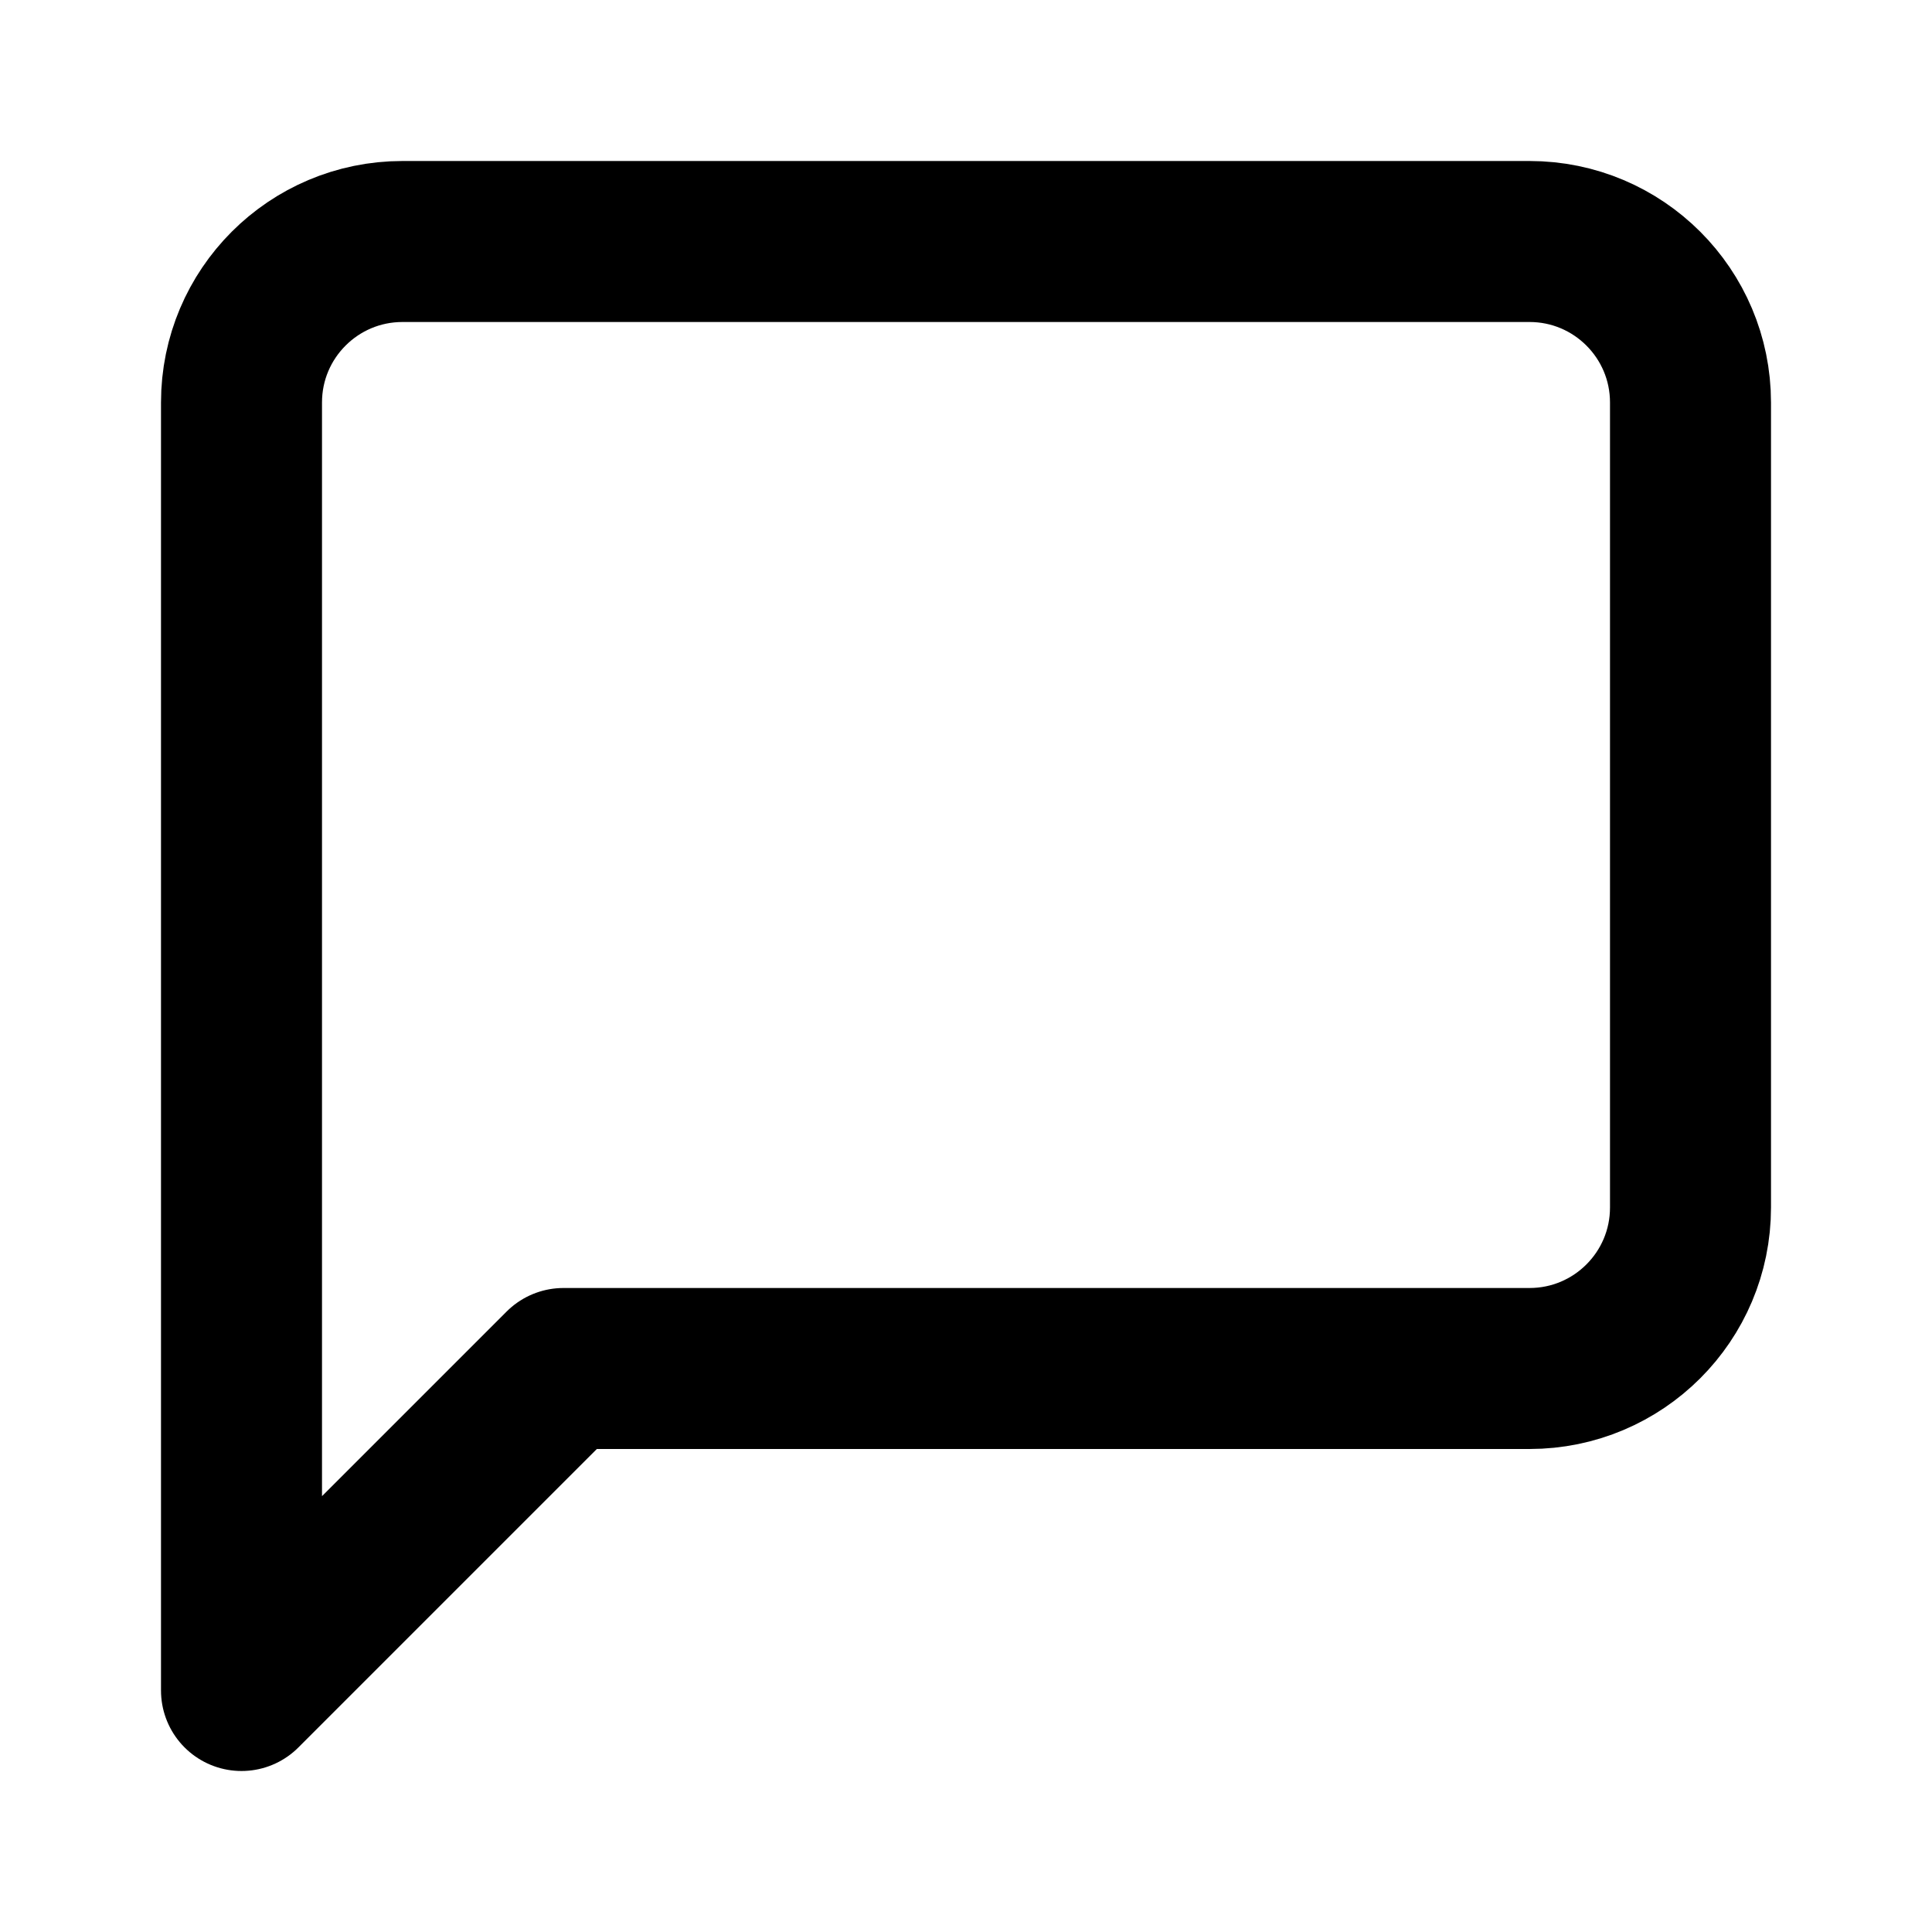
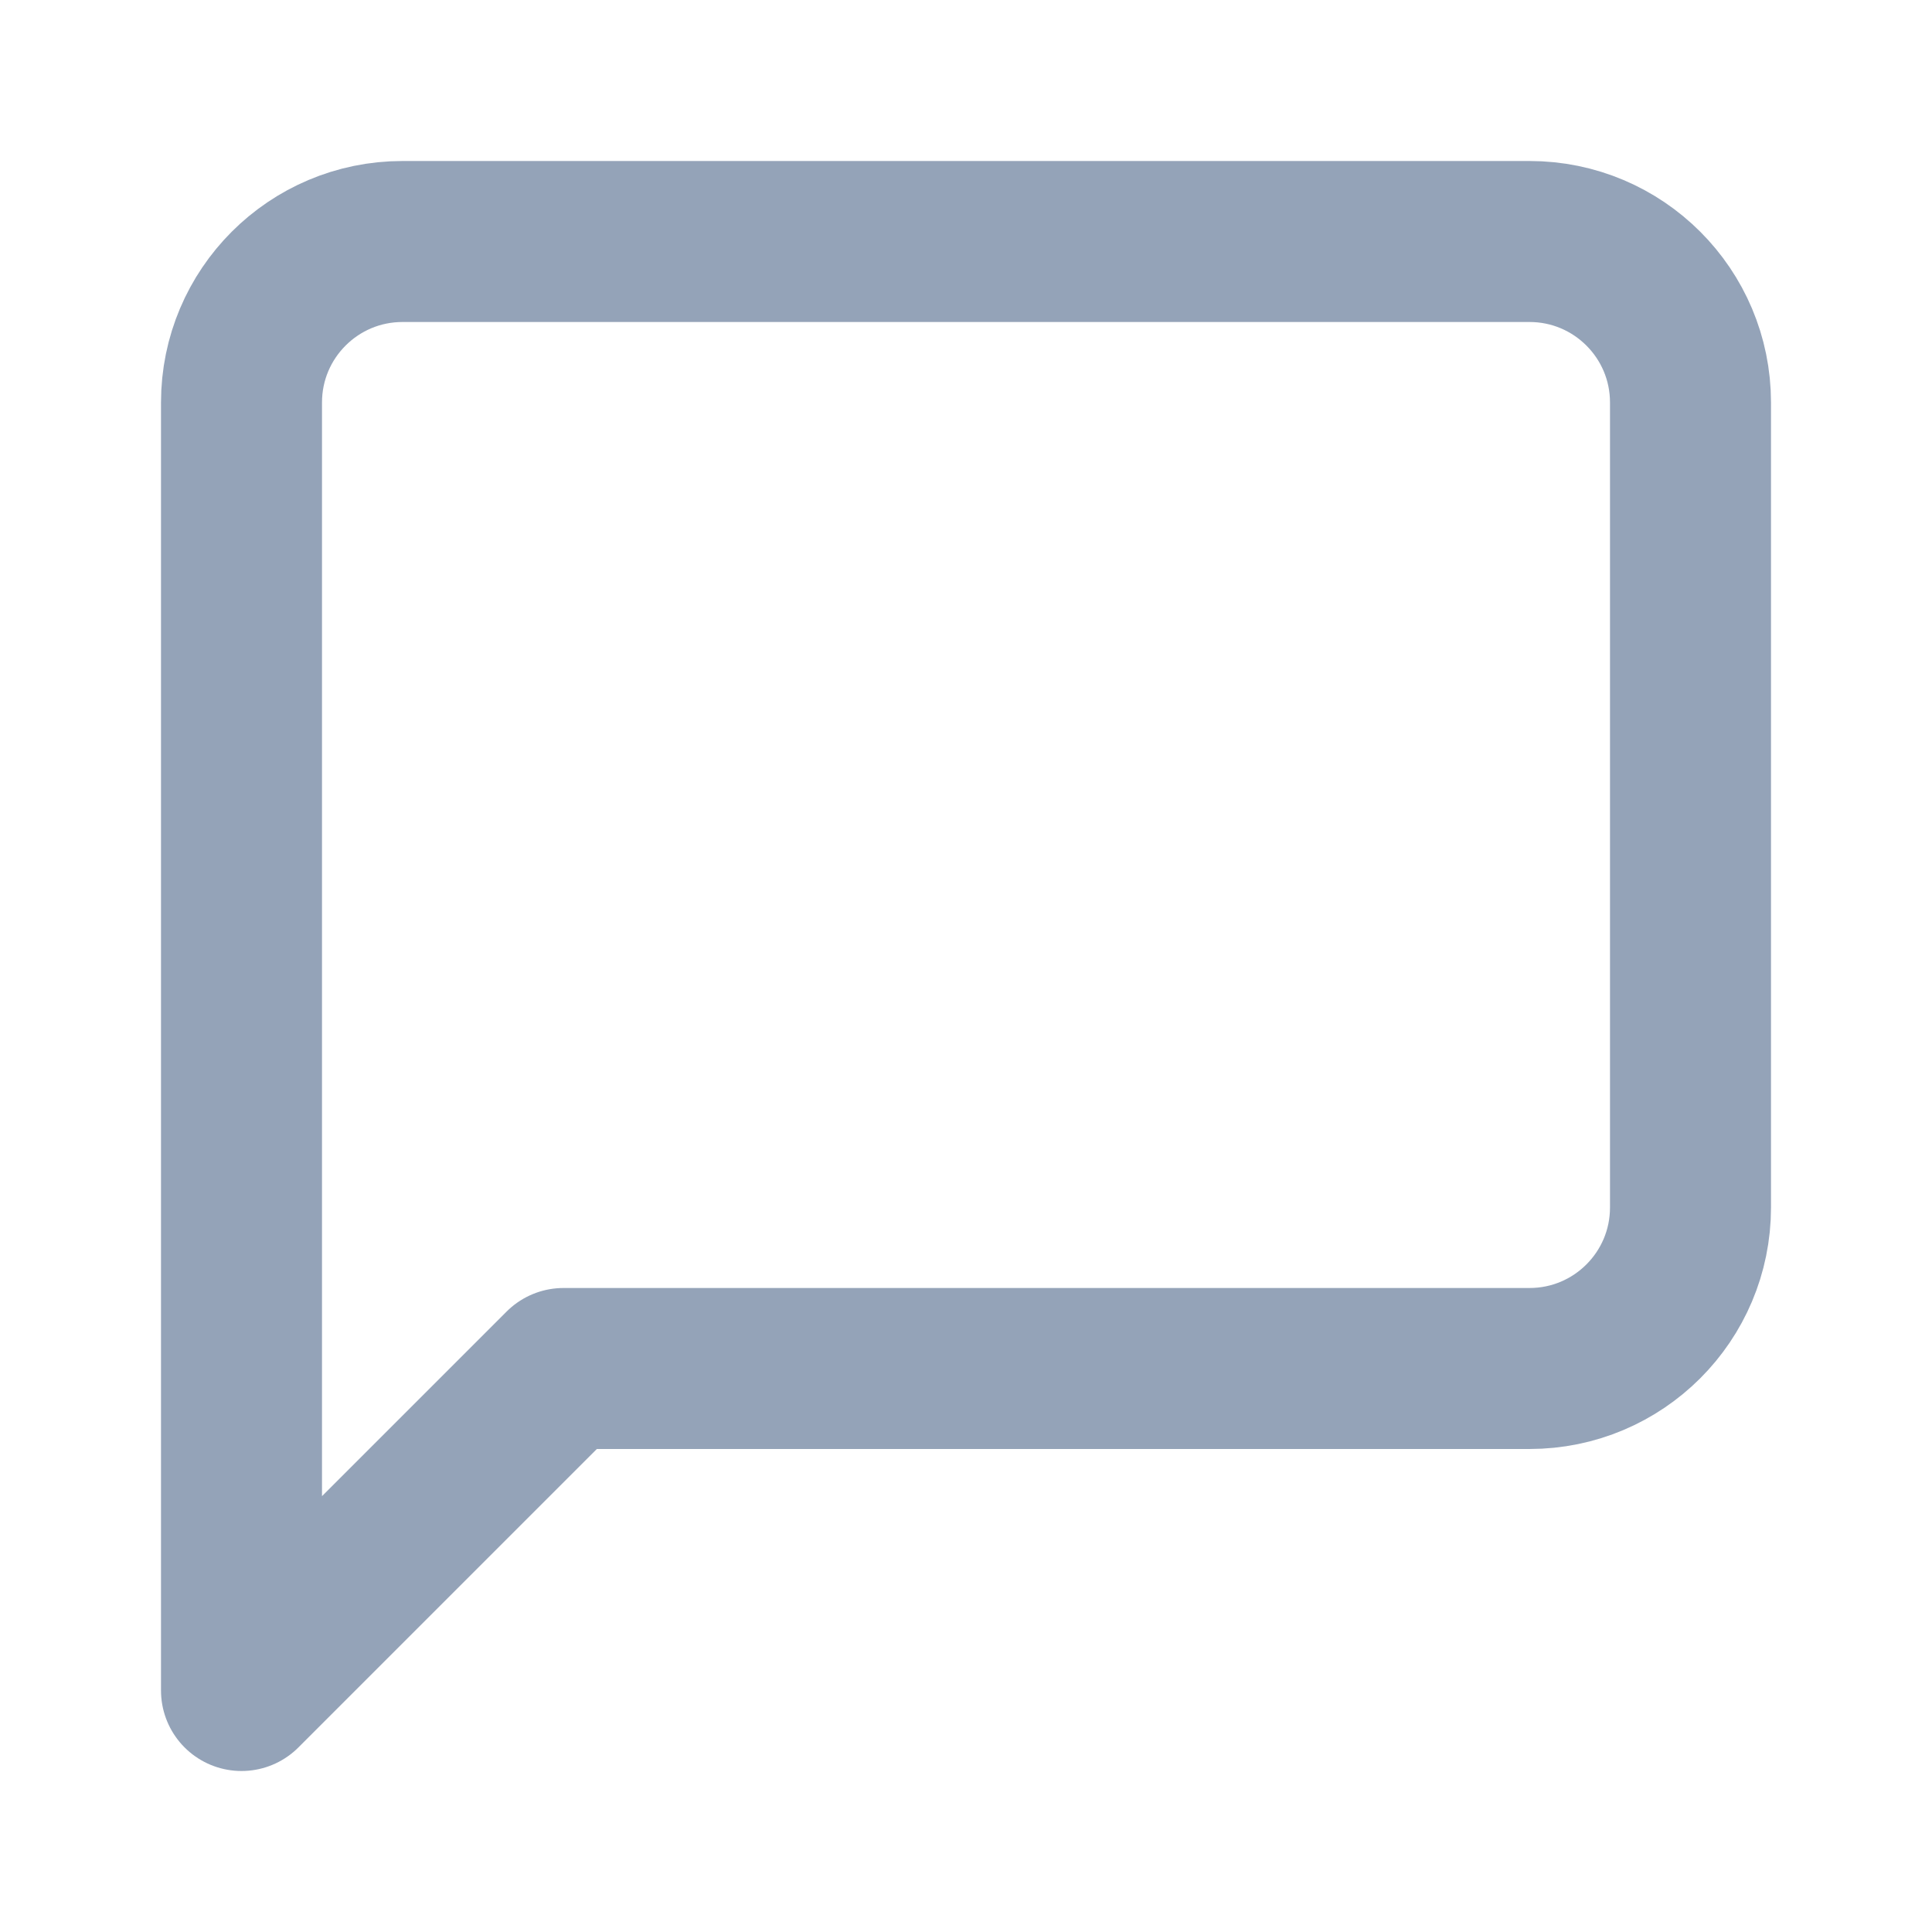
- <svg xmlns="http://www.w3.org/2000/svg" width="24" height="24" viewBox="0 0 24 24" fill="none" stroke="currentColor" stroke-width="2" stroke-linecap="round" stroke-linejoin="round">
+ <svg xmlns="http://www.w3.org/2000/svg" viewBox="0 0 24 24" fill="none" stroke="#94a3b8" stroke-width="2" stroke-linecap="round" stroke-linejoin="round">
  <path d="M21 15a2 2 0 0 1-2 2H7l-4 4V5a2 2 0 0 1 2-2h14a2 2 0 0 1 2 2z" />
</svg>
